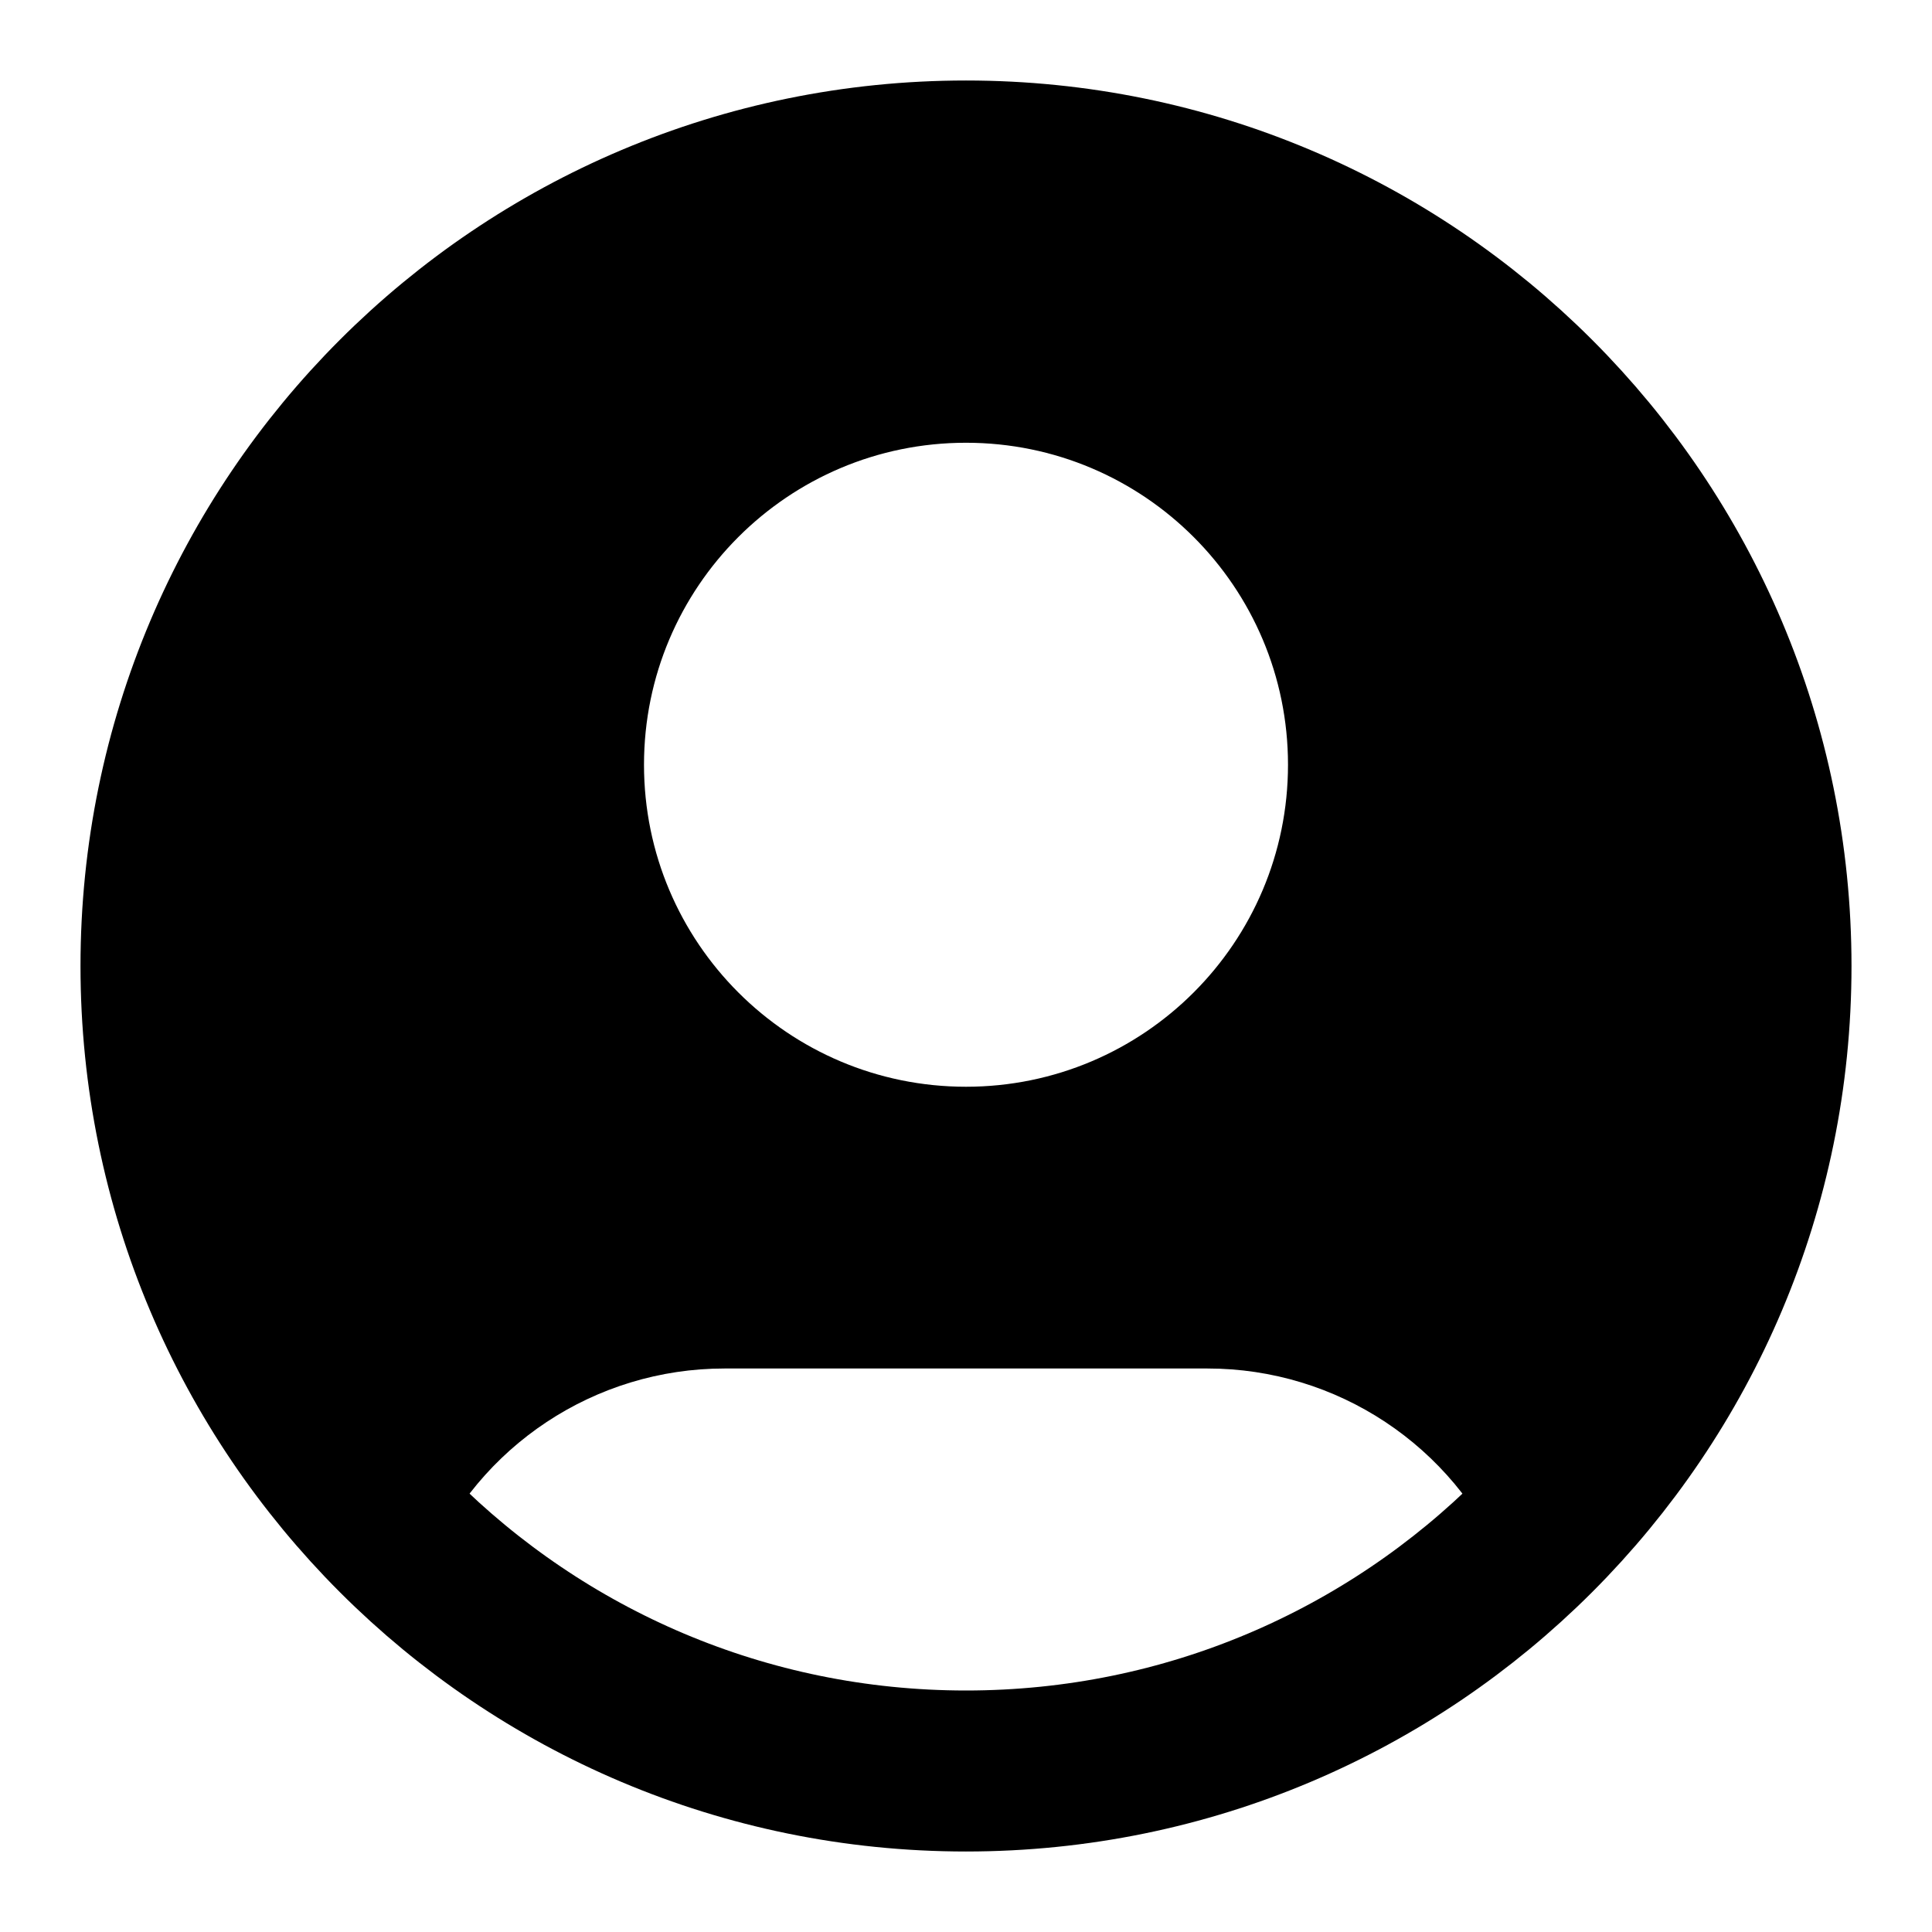
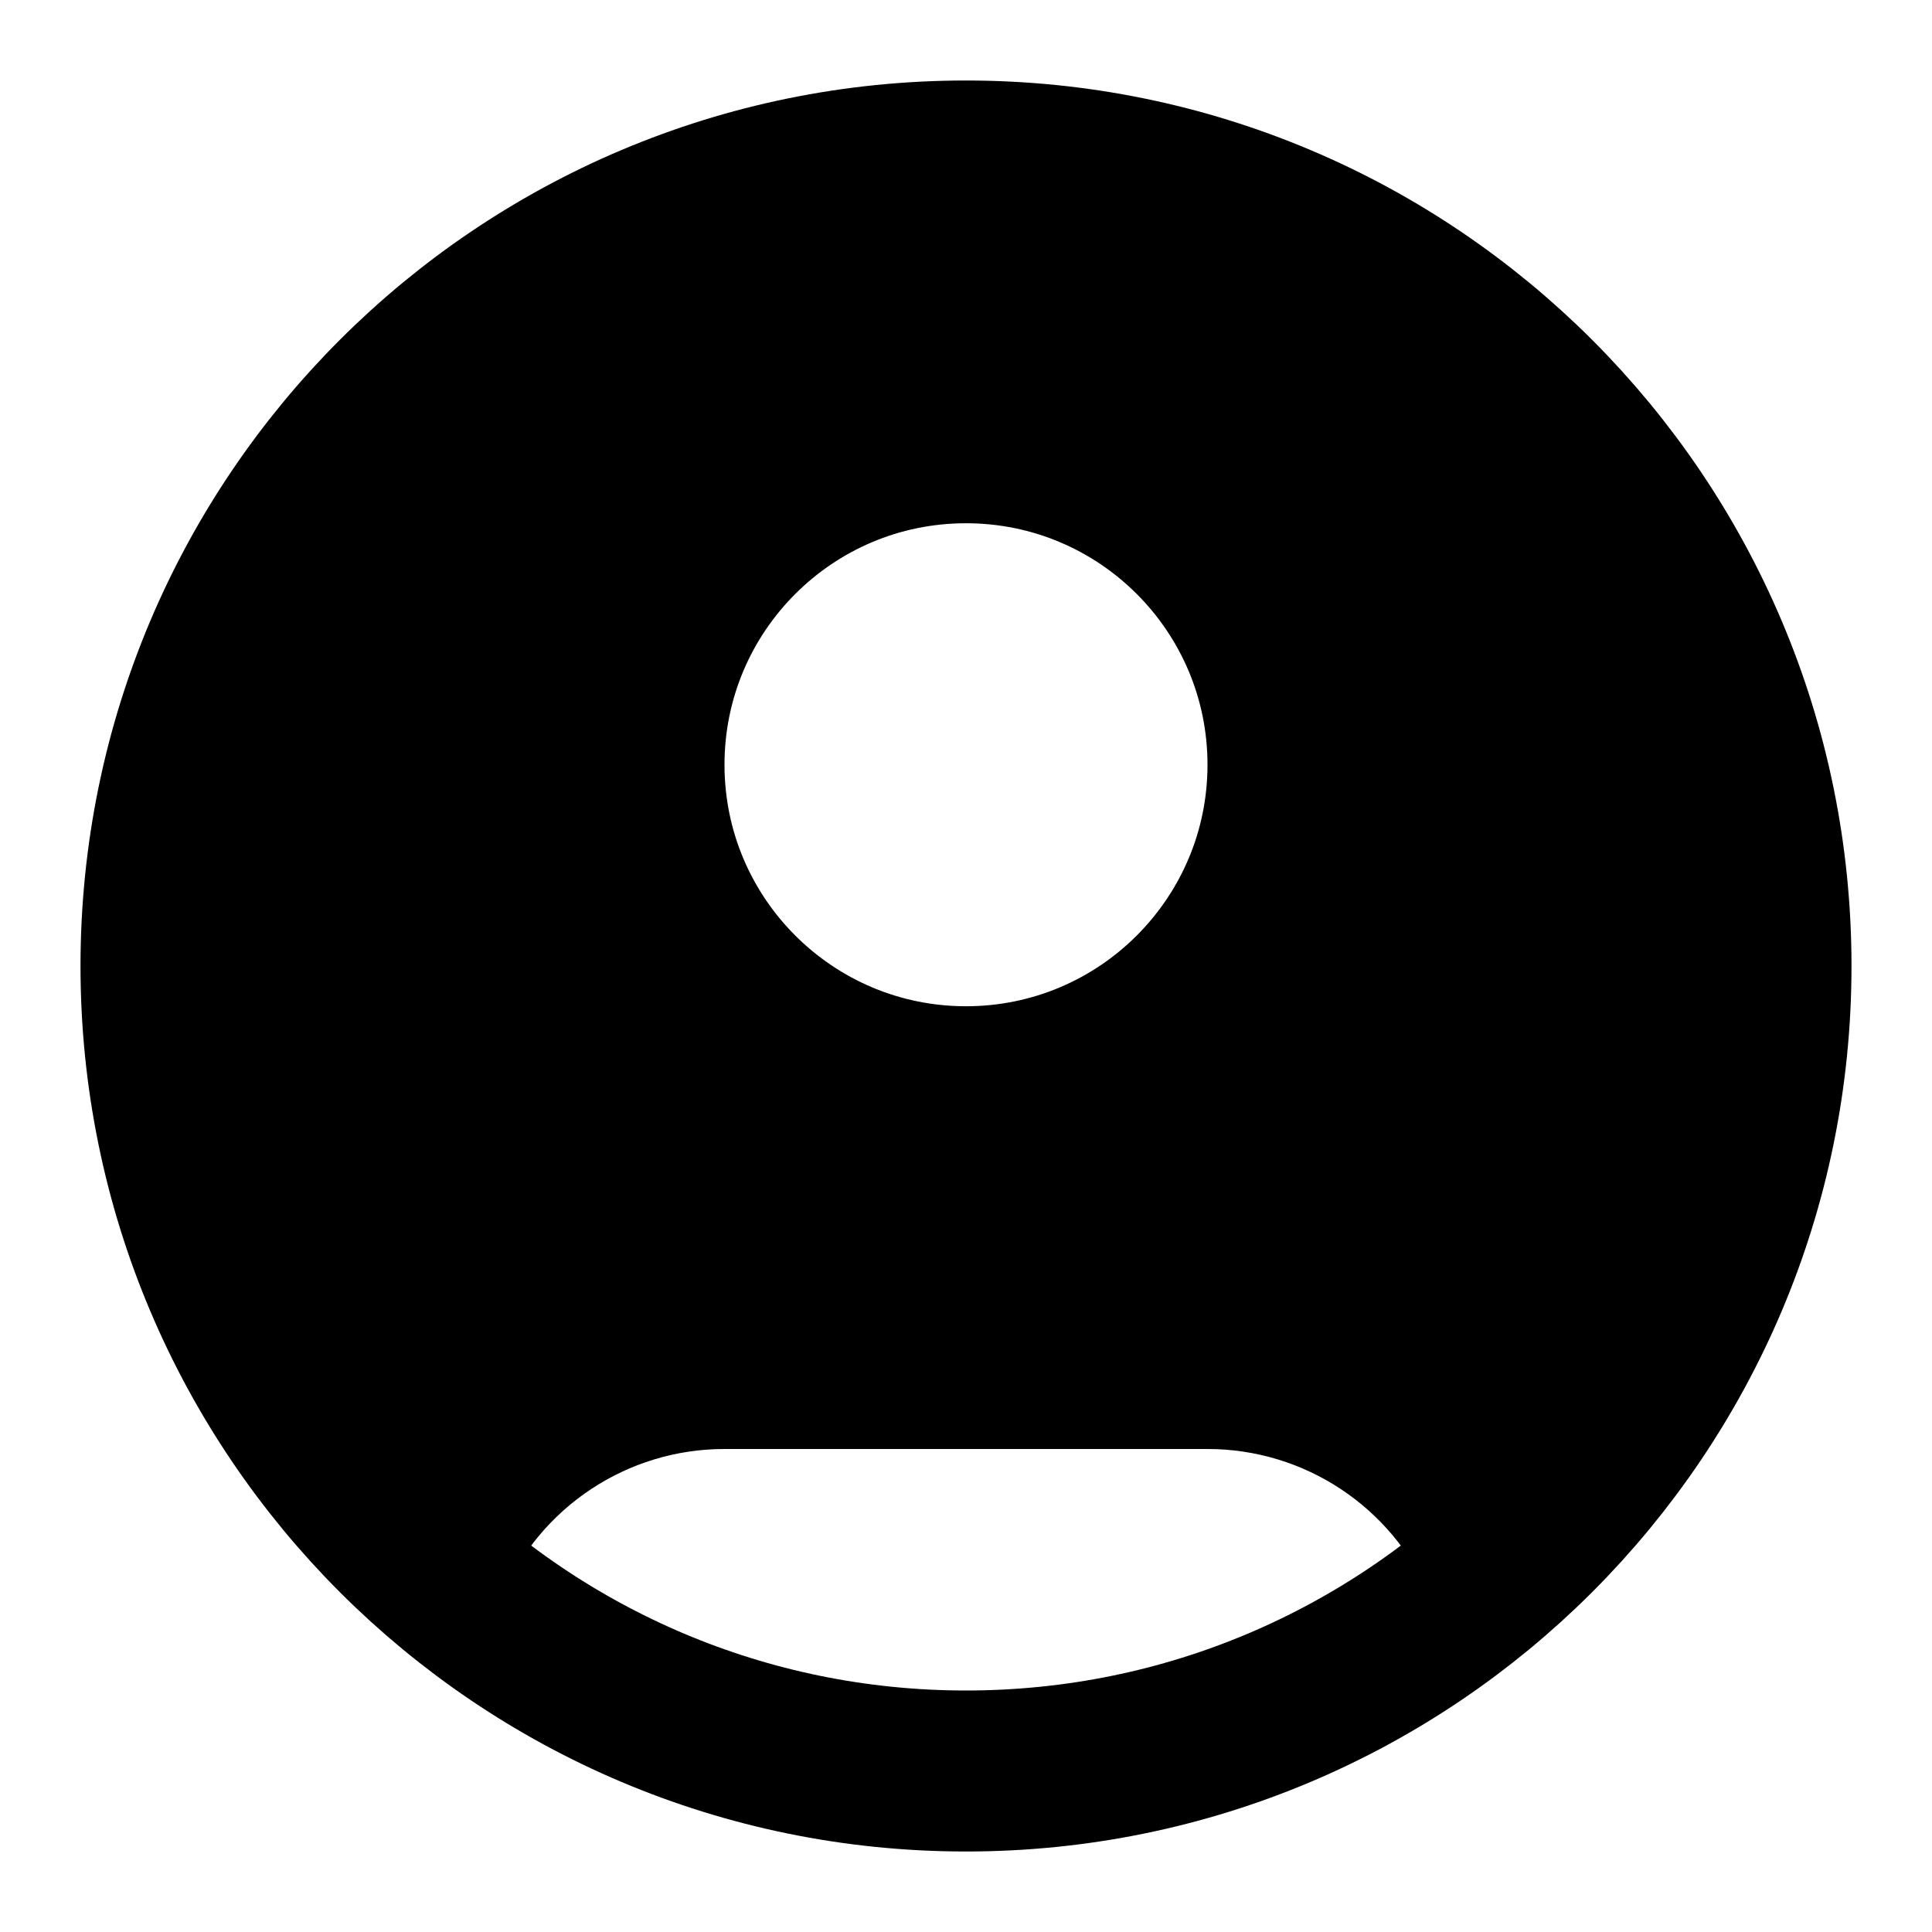
<svg xmlns="http://www.w3.org/2000/svg" viewBox="0 0 24 24" width="24" height="24" fill="none" stroke="black" stroke-width="2" stroke-linecap="round" stroke-linejoin="round">
  <path fill-rule="evenodd" d="M22 12c0 5.523-4.477 10-10 10S2 17.523 2 12 6.477 2 12 2s10 4.477 10 10ZM16 9.5a4 4 0 1 1-8 0 4 4 0 0 1 8 0ZM5.316 19.438A4.001 4.001 0 0 1 9 17h6a4.001 4.001 0 0 1 3.684 2.438A10 10 0 0 1 5.316 19.438Z" fill="black" stroke="none" />
-   <path d="M22 12c0 5.523-4.477 10-10 10S2 17.523 2 12 6.477 2 12 2s10 4.477 10 10Z" />
+   <path d="M5.316 19.438A4.001 4.001 0 0 1 9 17h6a4.001 4.001 0 0 1 3.684 2.438M16 9.5a4 4 0 1 1-8 0 4 4 0 0 1 8 0Zm6 2.5c0 5.523-4.477 10-10 10S2 17.523 2 12 6.477 2 12 2s10 4.477 10 10Z" />
</svg>
